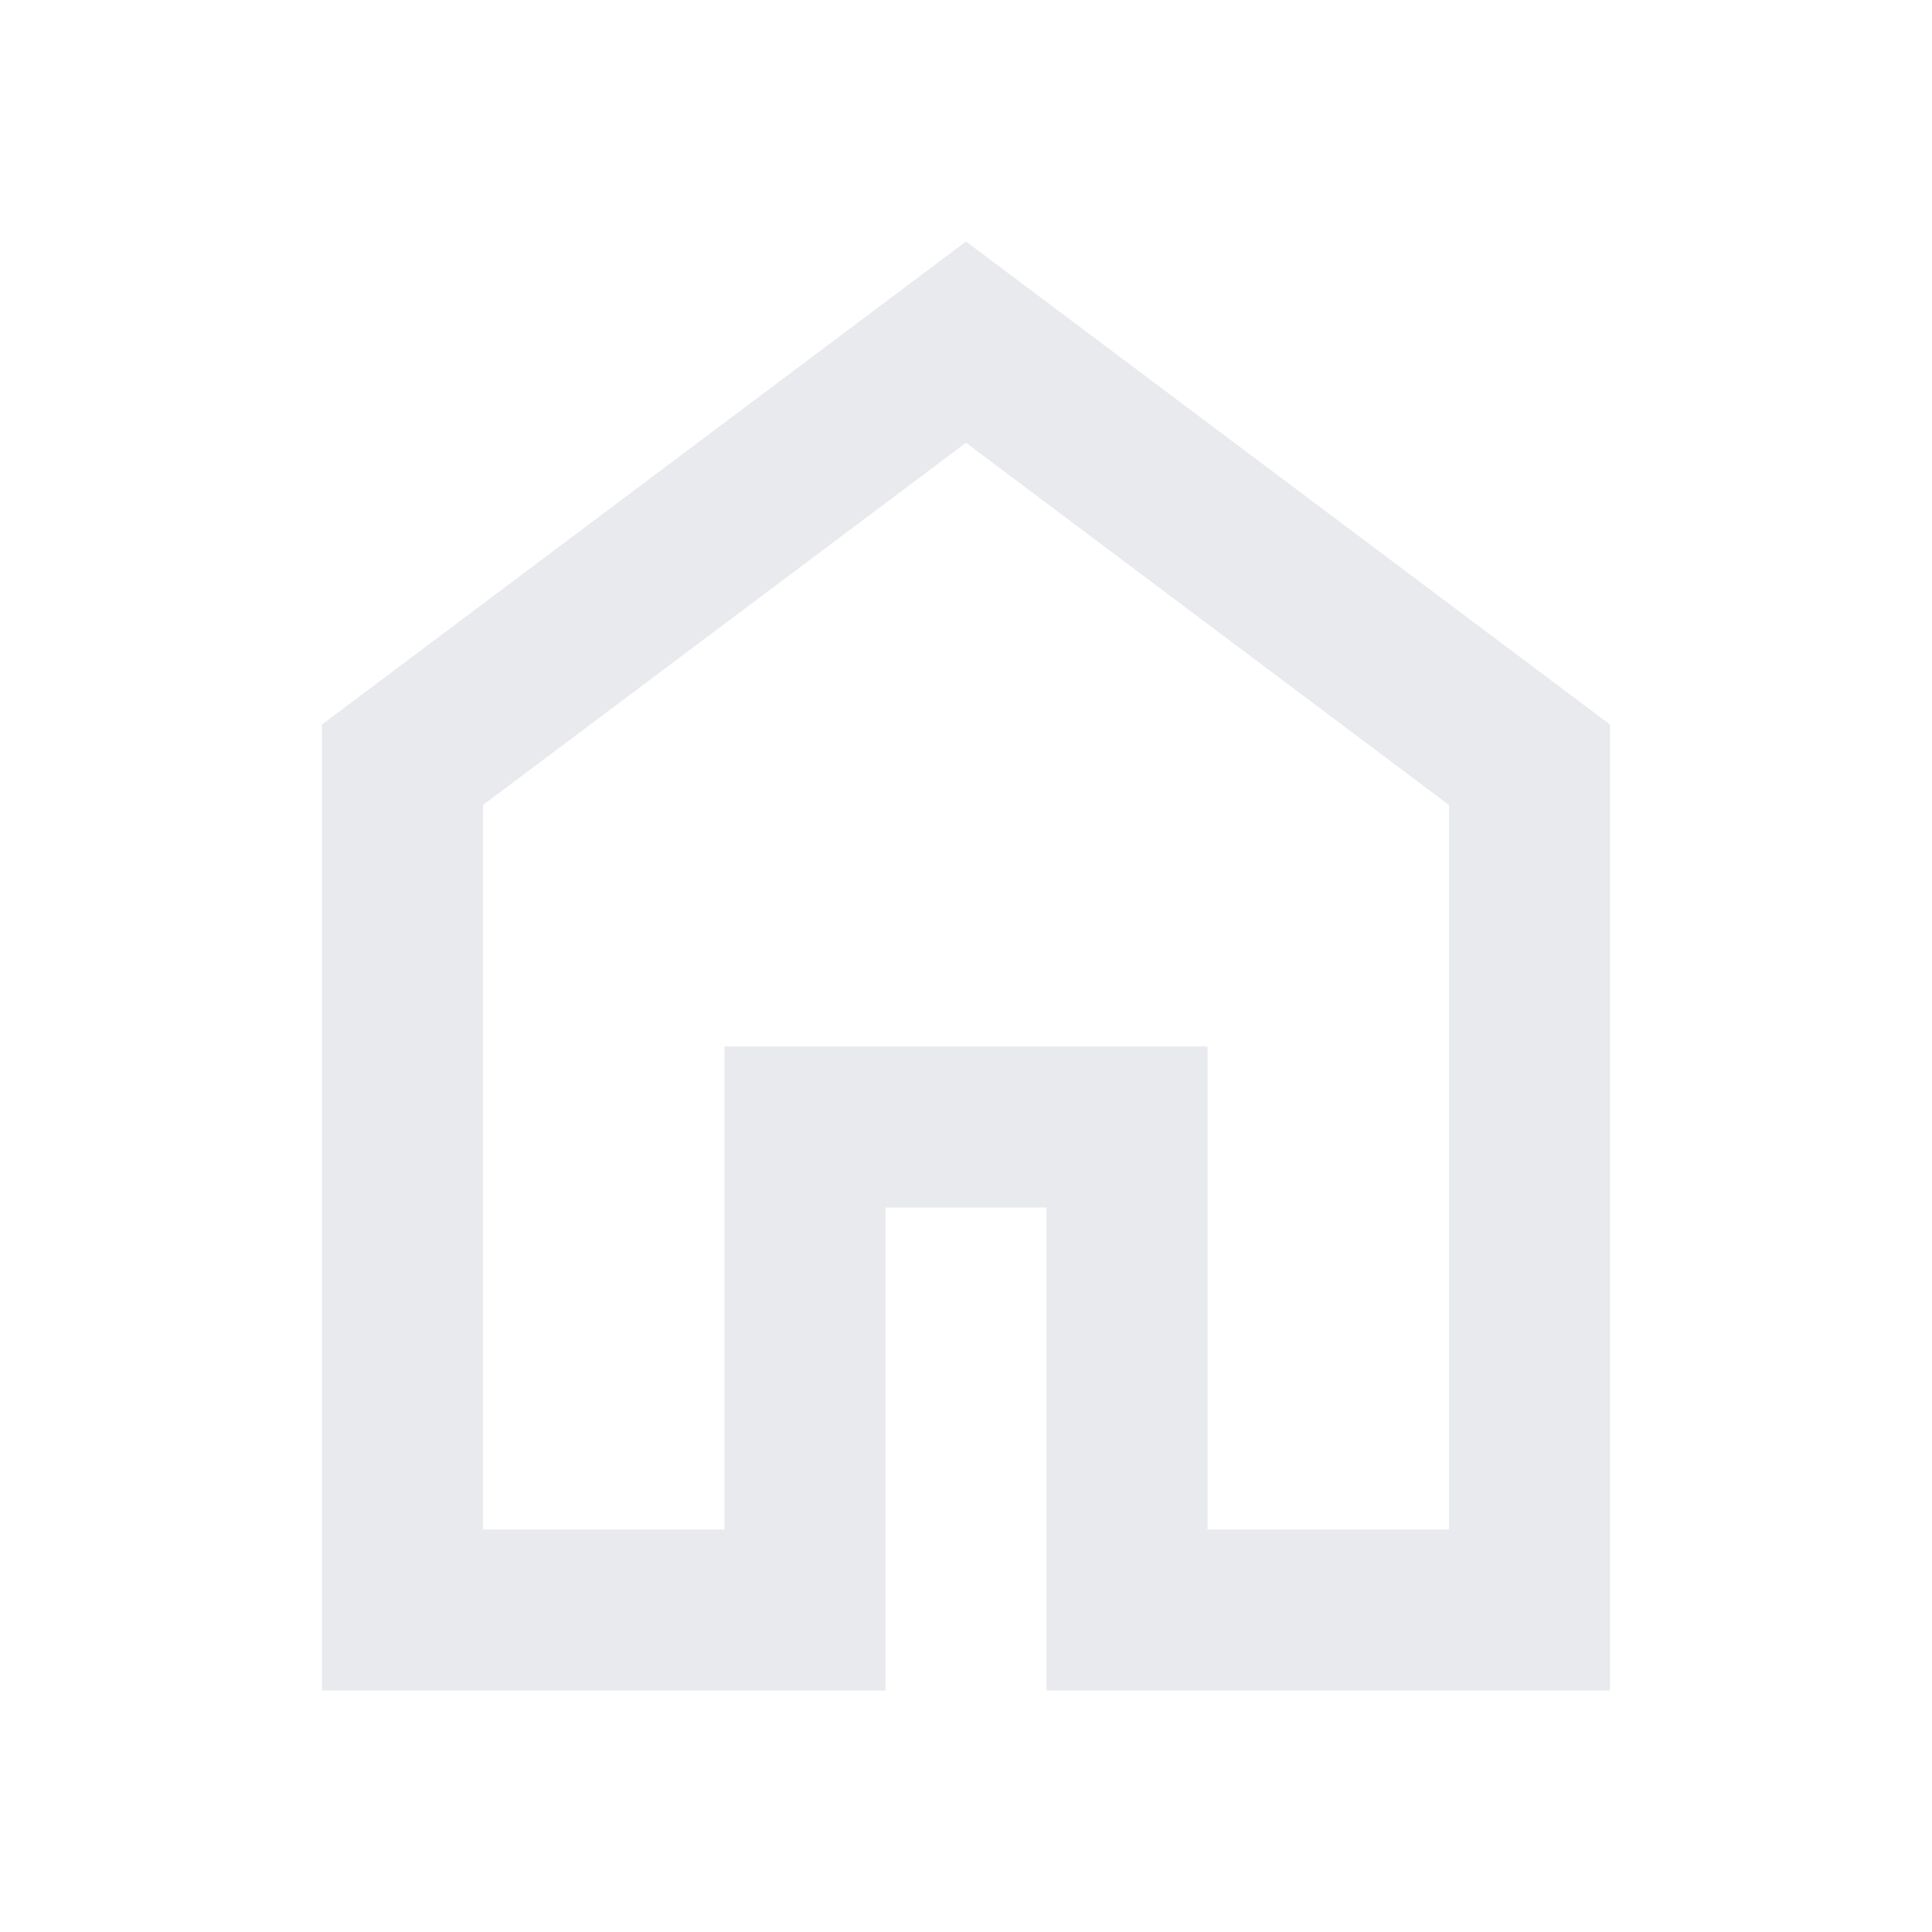
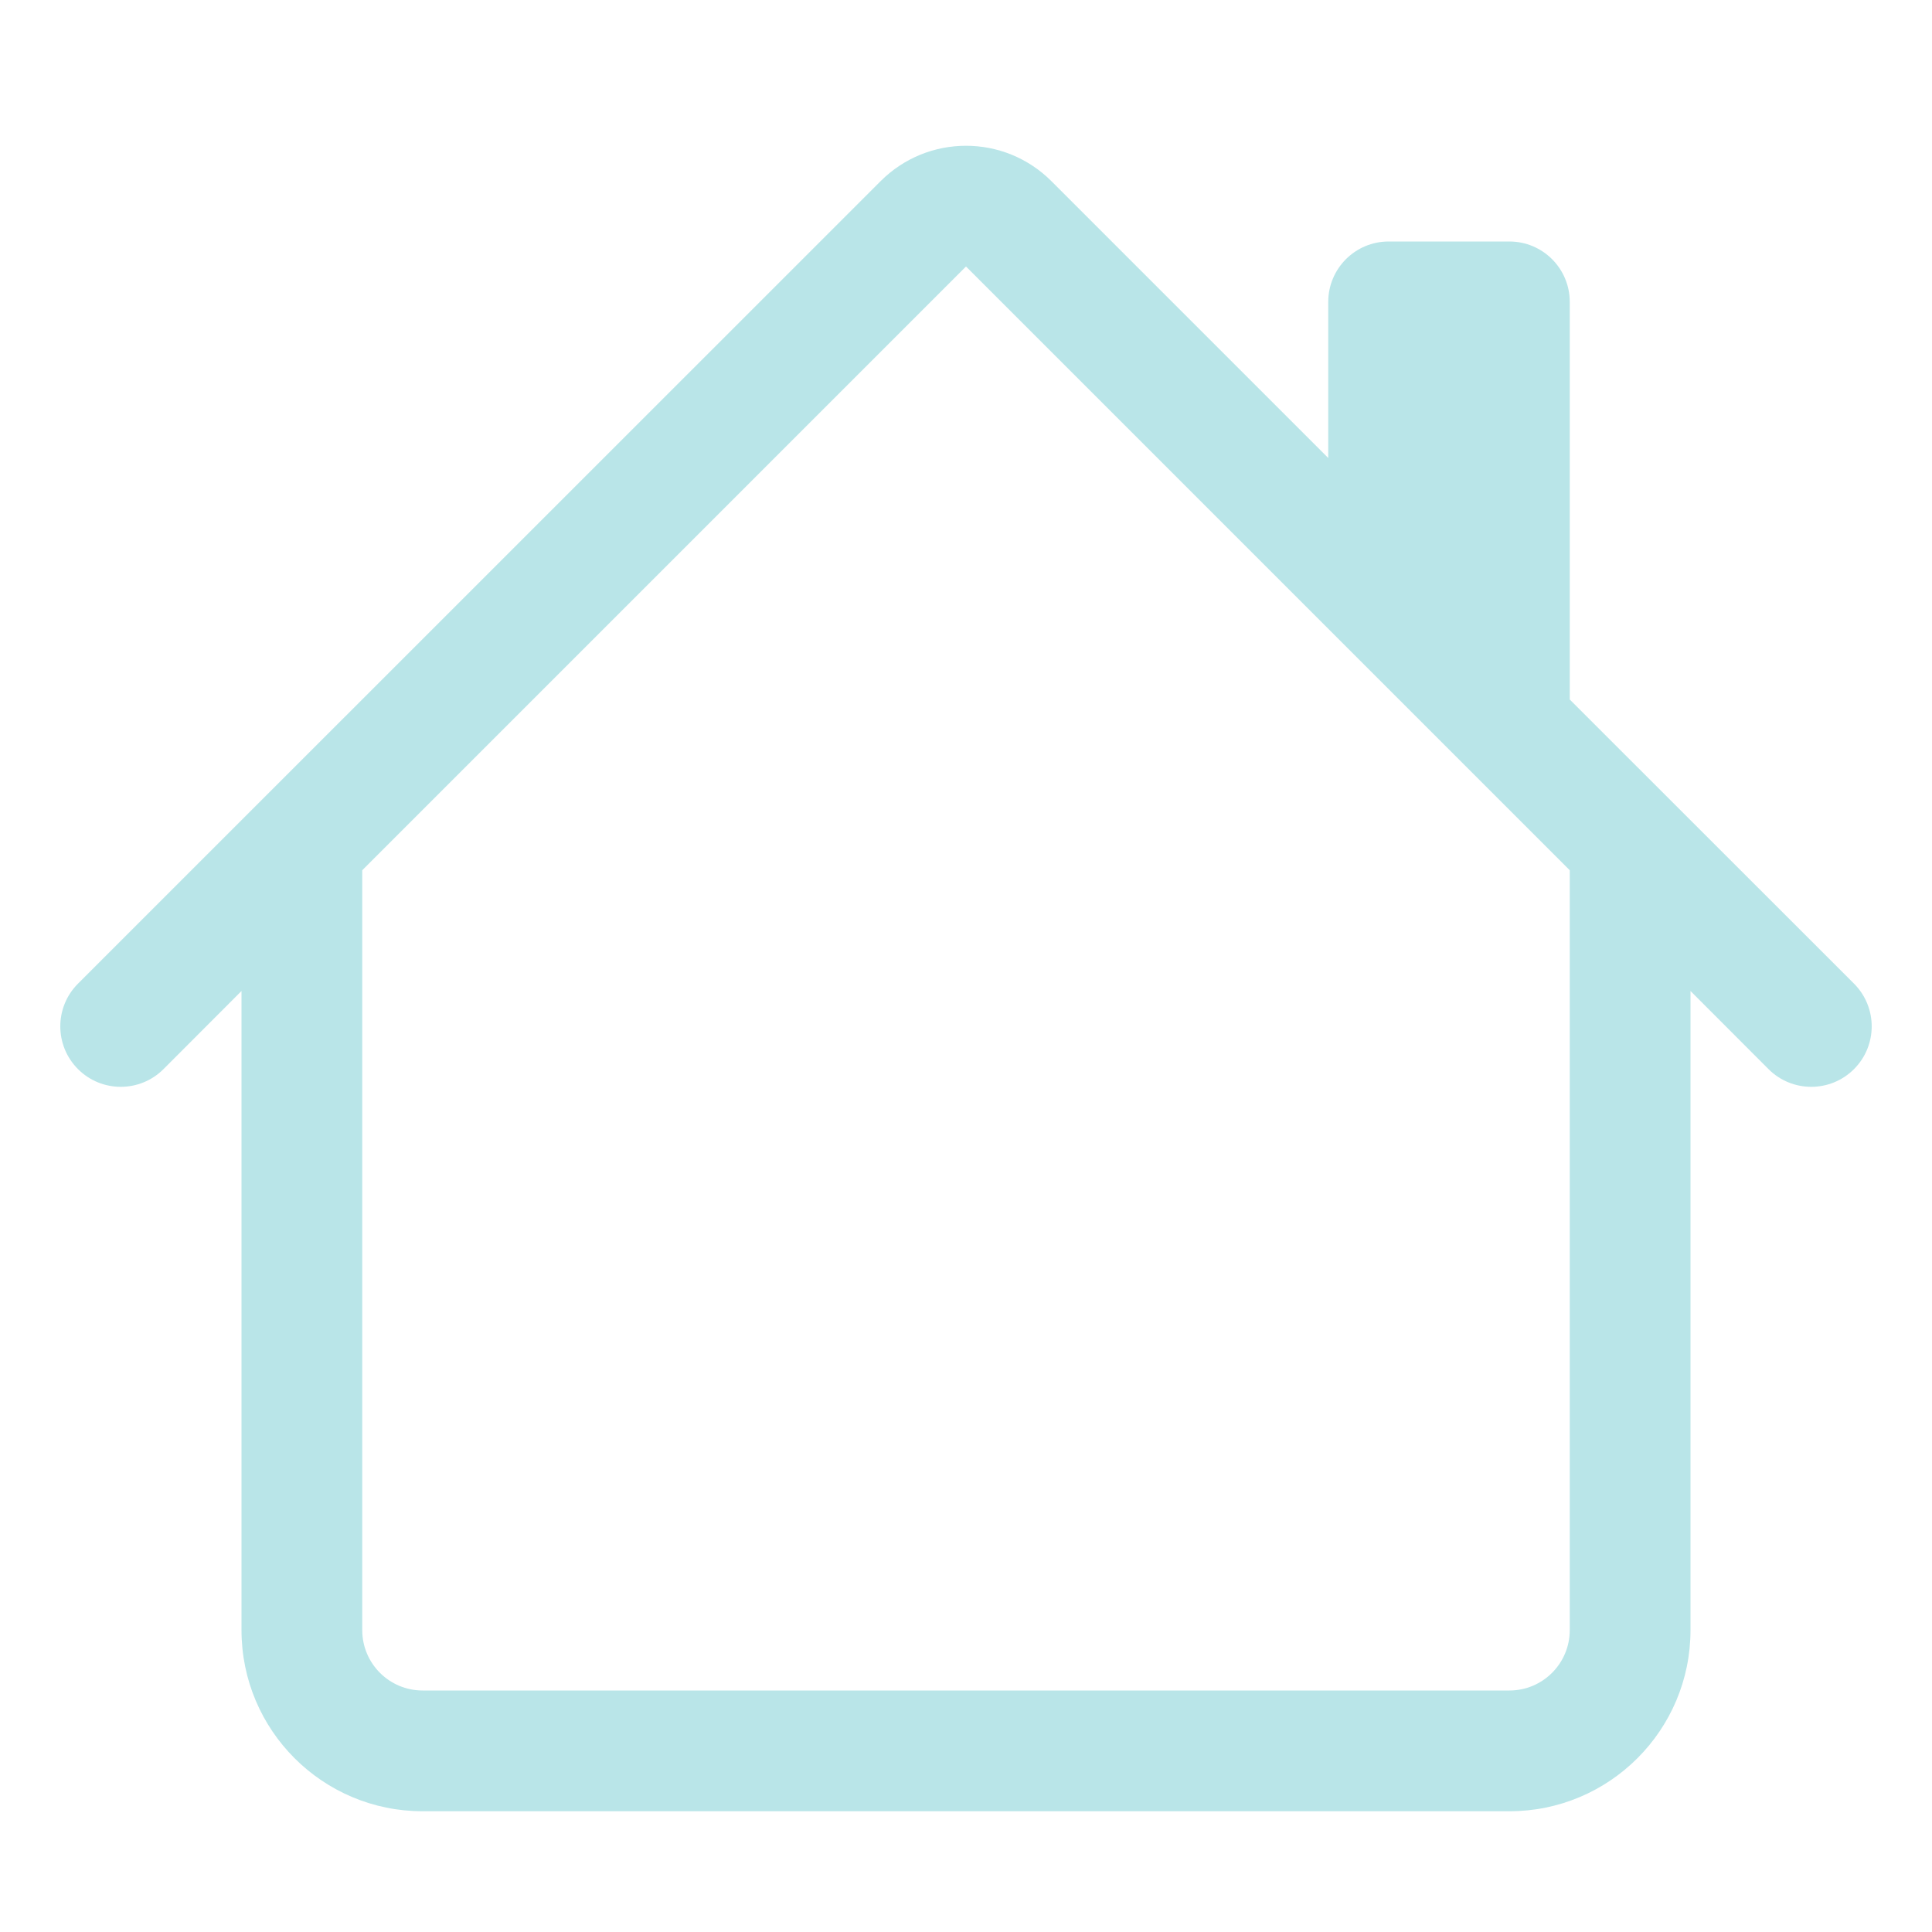
- <svg xmlns="http://www.w3.org/2000/svg" height="24px" viewBox="0 -960 960 960" width="24px" fill="#e8eaed">
-   <path d="M240-200h120v-240h240v240h120v-360L480-740 240-560v360Zm-80 80v-480l320-240 320 240v480H520v-240h-80v240H160Zm320-350Z" />
+ <svg xmlns="http://www.w3.org/2000/svg" width="16" height="16" fill="#B9E5E8" class="bi bi-house" viewBox="0 0 16 16">
+   <path d="M8.707 1.5a1 1 0 0 0-1.414 0L.646 8.146a.5.5 0 0 0 .708.708L2 8.207V13.5A1.5 1.5 0 0 0 3.5 15h9a1.5 1.5 0 0 0 1.5-1.5V8.207l.646.647a.5.5 0 0 0 .708-.708L13 5.793V2.5a.5.5 0 0 0-.5-.5h-1a.5.5 0 0 0-.5.5v1.293zM13 7.207V13.5a.5.5 0 0 1-.5.5h-9a.5.5 0 0 1-.5-.5V7.207l5-5z" />
</svg>
